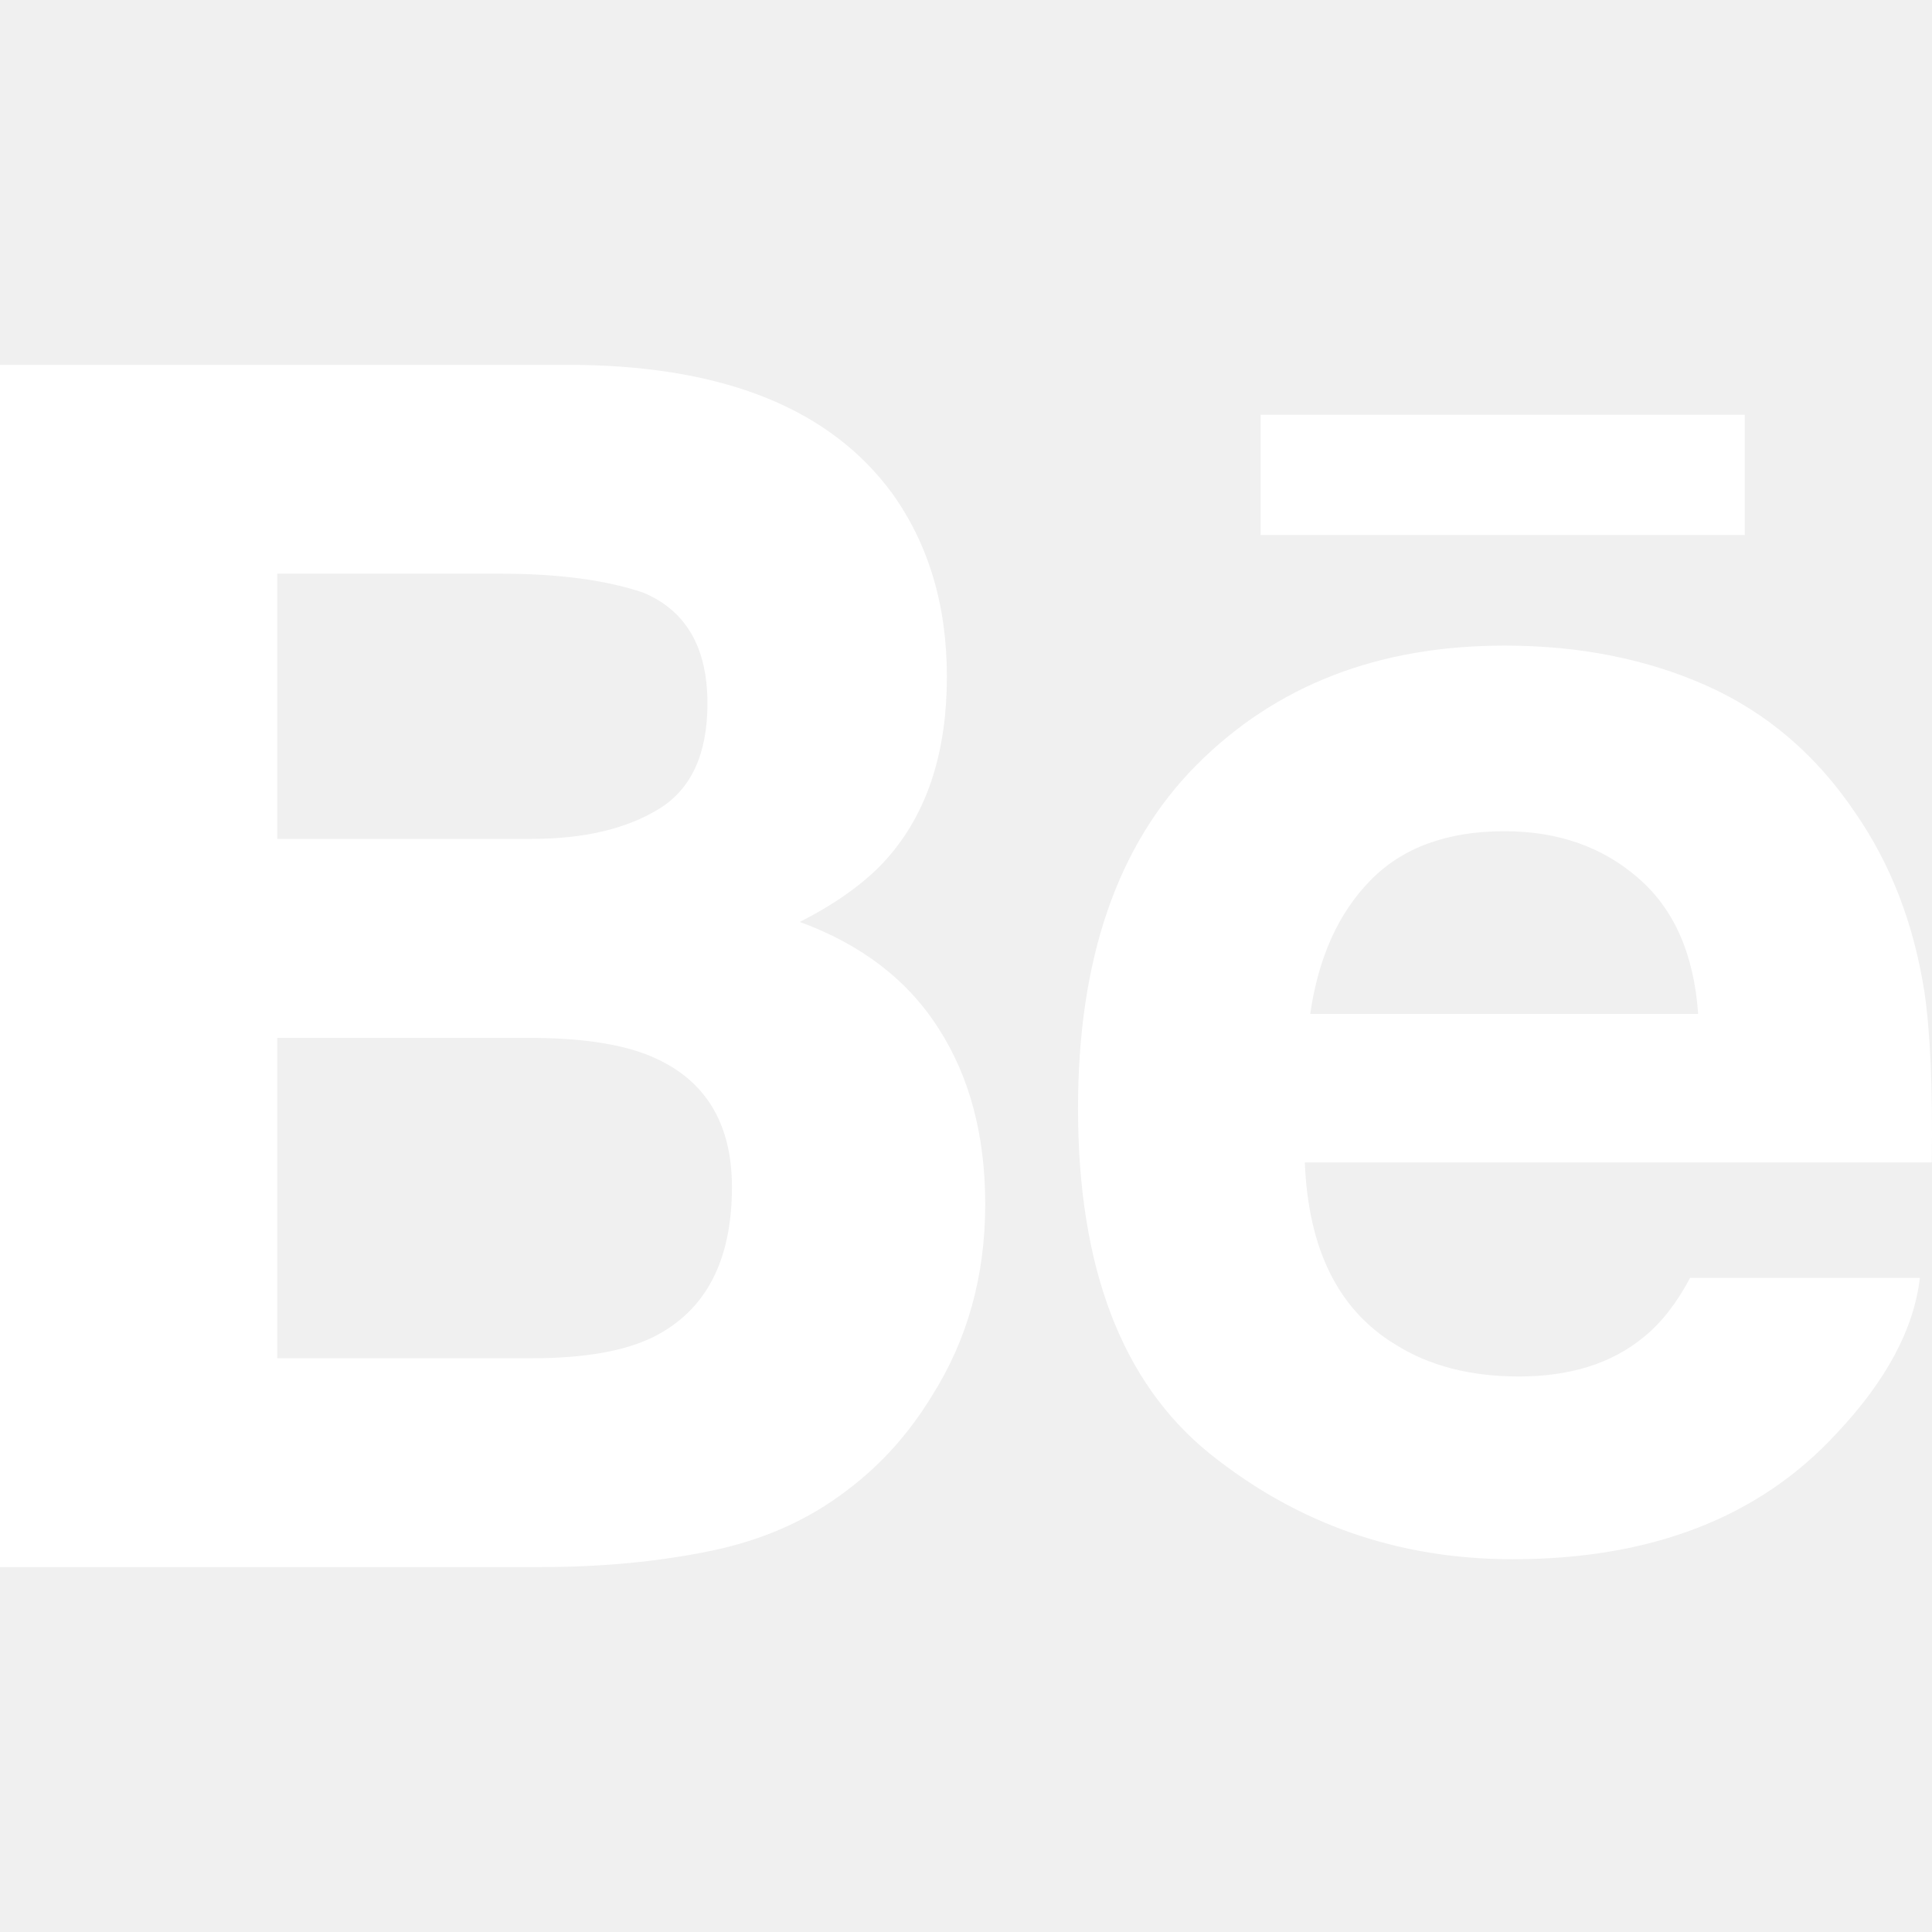
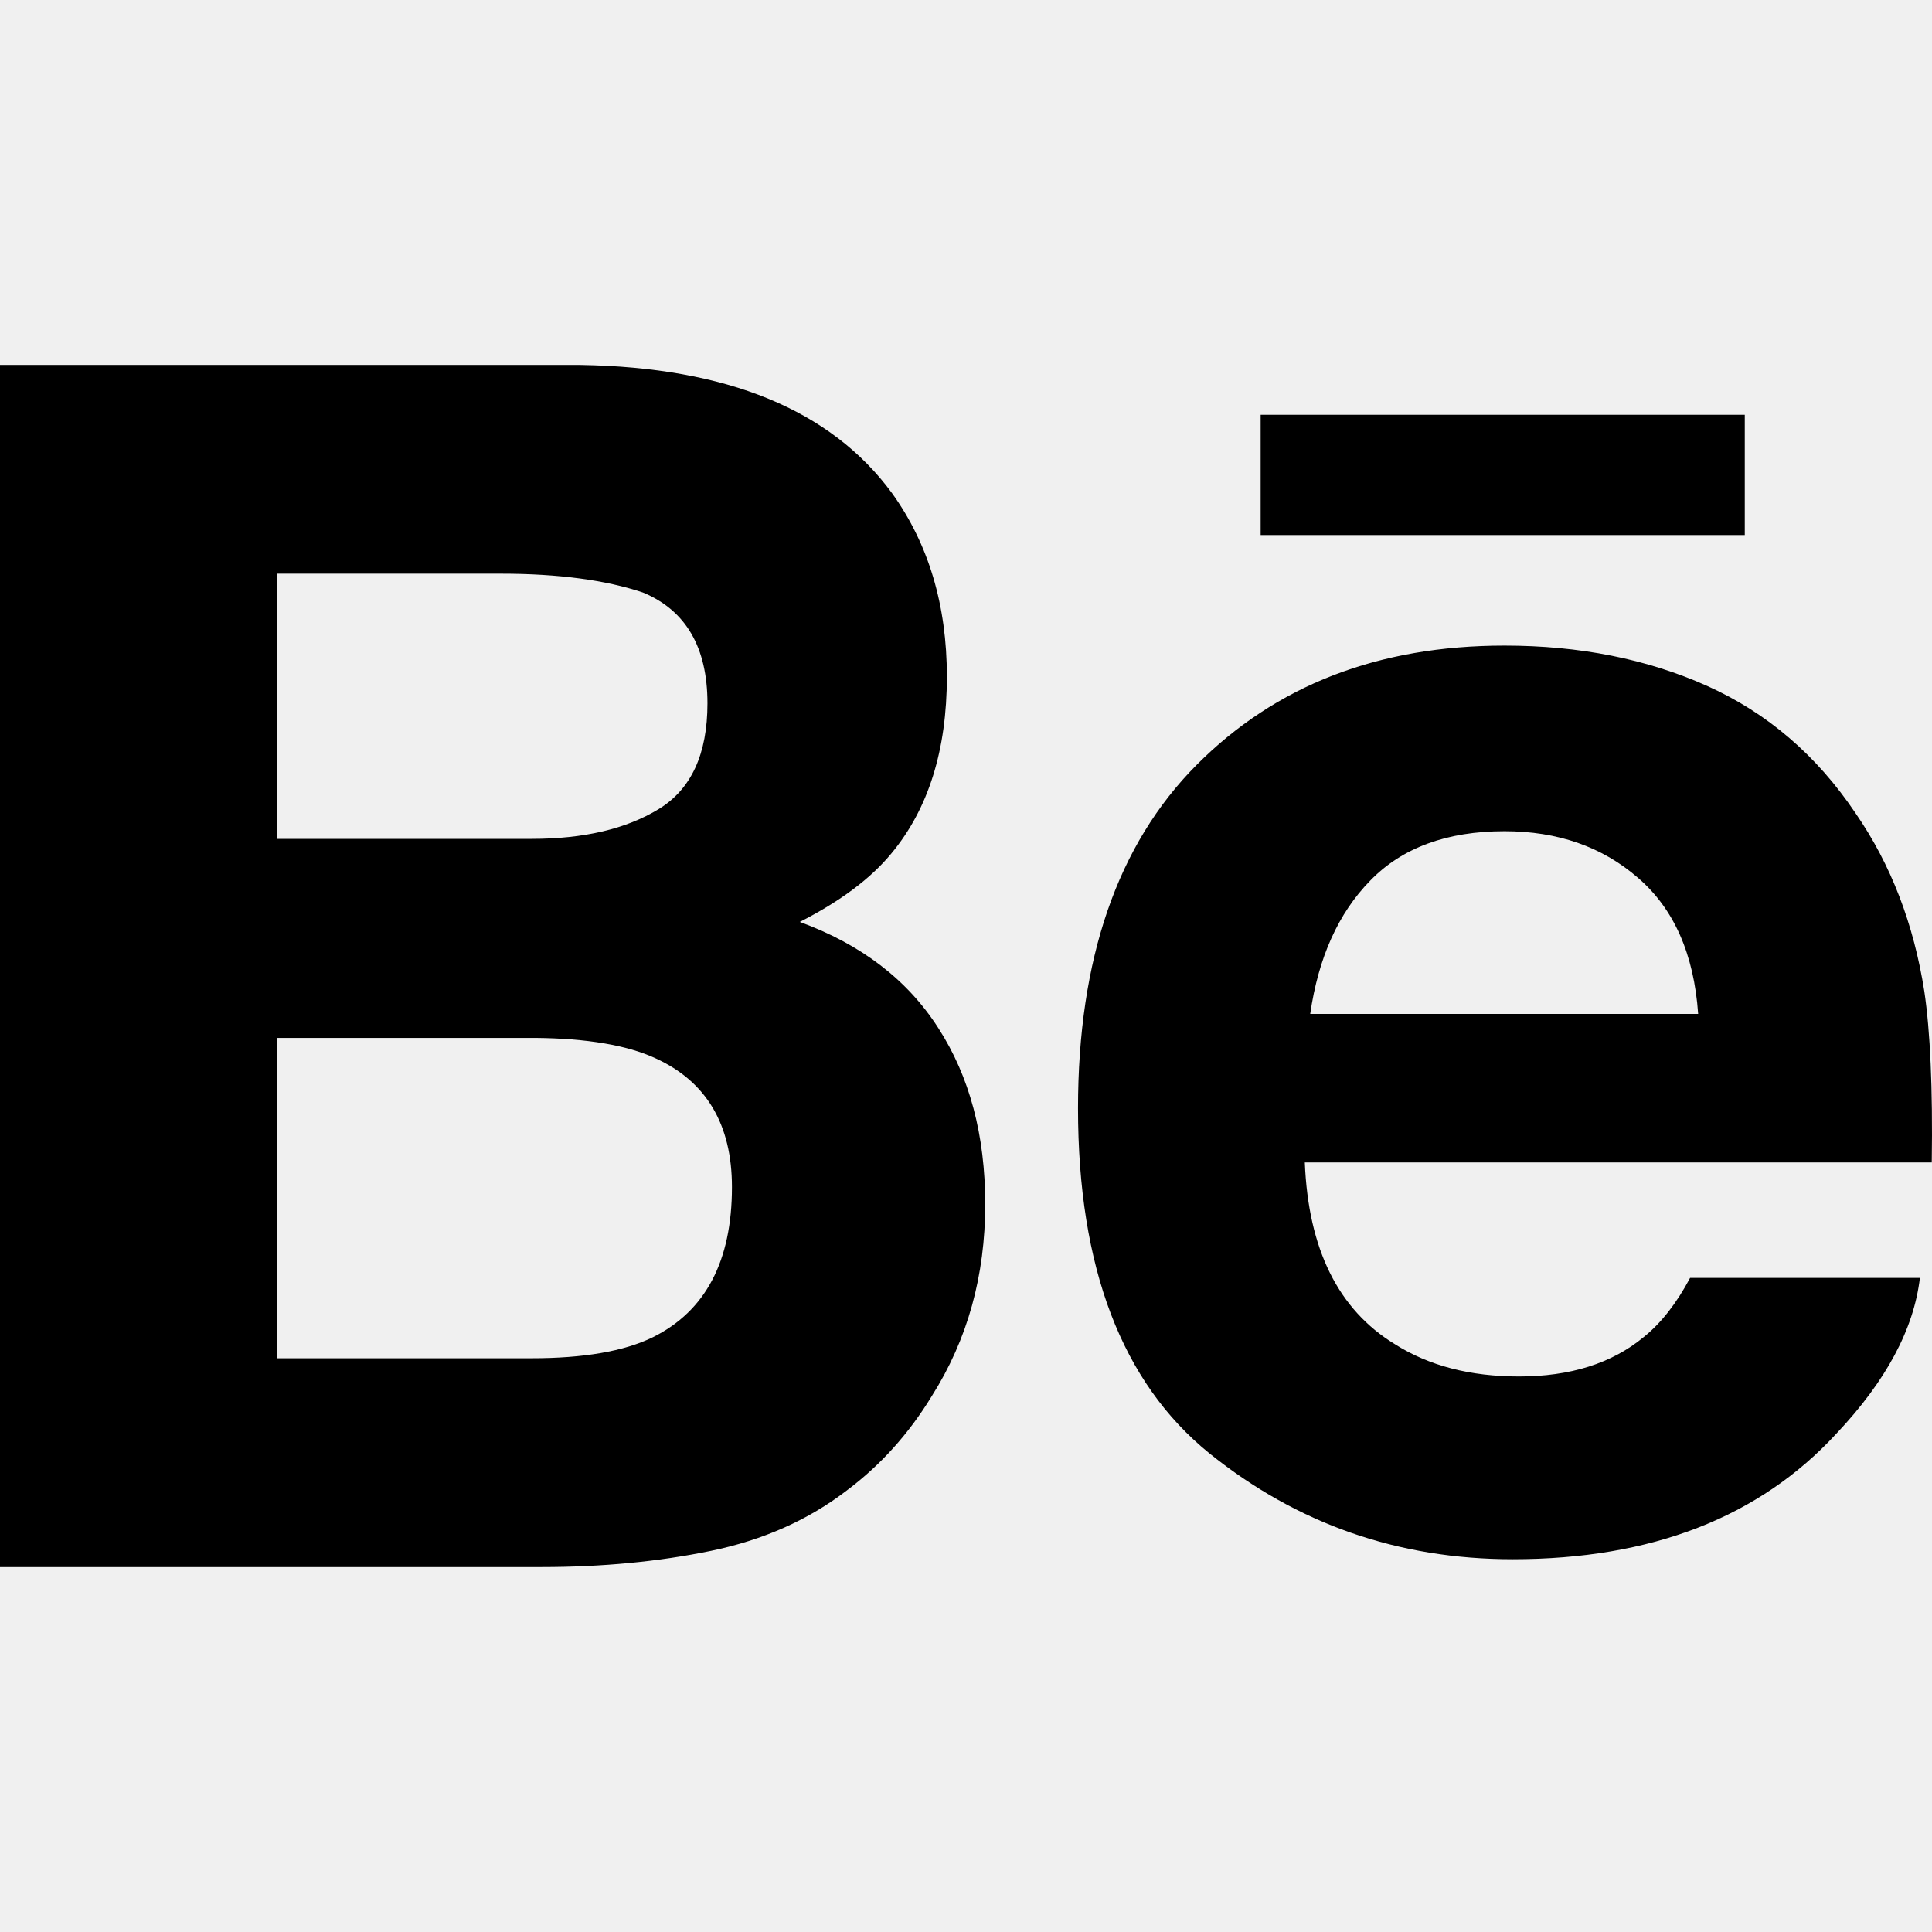
<svg xmlns="http://www.w3.org/2000/svg" version="1.1" id="Capa_1" x="0px" y="0px" width="512px" height="512px" viewBox="0 0 430.123 430.123" style="enable-background:new 0 0 430.123 430.123;" xml:space="preserve">
  <g>
-     <path id="Behance" d="M388.432,119.12H280.659V92.35h107.782v26.77H388.432z M208.912,228.895   c6.954,10.771,10.429,23.849,10.429,39.203c0,15.878-3.918,30.122-11.889,42.704c-5.071,8.326-11.367,15.359-18.932,21.021   c-8.52,6.548-18.607,11.038-30.203,13.437c-11.633,2.403-24.224,3.617-37.787,3.617H0V81.247h129.25   c32.579,0.53,55.676,9.969,69.315,28.506c8.184,11.369,12.239,25.011,12.239,40.868c0,16.362-4.104,29.454-12.368,39.401   c-4.597,5.577-11.388,10.65-20.378,15.229C191.675,210.236,202.007,218.086,208.912,228.895z M61.722,186.76h56.632   c11.638,0,21.046-2.212,28.292-6.634c7.241-4.415,10.854-12.263,10.854-23.531c0-12.449-4.784-20.712-14.375-24.689   c-8.244-2.763-18.792-4.186-31.591-4.186H61.722V186.76z M162.953,264.275c0-13.902-5.682-23.513-17.023-28.67   c-6.342-2.931-15.29-4.429-26.763-4.536H61.722v71.322h56.556c11.619,0,20.612-1.521,27.102-4.694   C157.084,291.863,162.953,280.76,162.953,264.275z M428.419,220.736c1.302,8.756,1.891,21.46,1.652,38.065H290.493   c0.77,19.266,7.421,32.739,20.035,40.449c7.607,4.835,16.83,7.196,27.63,7.196c11.388,0,20.67-2.879,27.815-8.797   c3.893-3.137,7.327-7.565,10.296-13.152h51.16c-1.34,11.379-7.5,22.92-18.57,34.648c-17.151,18.641-41.205,27.988-72.097,27.988   c-25.52,0-48.011-7.883-67.533-23.592C249.772,307.777,240,282.211,240,246.746c0-33.257,8.773-58.712,26.378-76.43   c17.67-17.751,40.474-26.586,68.583-26.586c16.661,0,31.68,2.978,45.079,8.965c13.357,5.993,24.396,15.425,33.09,28.388   C420.998,192.499,426.058,205.699,428.419,220.736z M378.062,225.73c-0.938-13.322-5.386-23.405-13.395-30.296   c-7.943-6.91-17.866-10.379-29.706-10.379c-12.886,0-22.836,3.708-29.906,10.996c-7.118,7.273-11.547,17.161-13.362,29.68H378.062   L378.062,225.73z" fill="#FFFFFF" />
+     <path id="Behance" d="M388.432,119.12H280.659V92.35h107.782v26.77H388.432z M208.912,228.895   c6.954,10.771,10.429,23.849,10.429,39.203c0,15.878-3.918,30.122-11.889,42.704c-5.071,8.326-11.367,15.359-18.932,21.021   c-8.52,6.548-18.607,11.038-30.203,13.437c-11.633,2.403-24.224,3.617-37.787,3.617H0V81.247h129.25   c32.579,0.53,55.676,9.969,69.315,28.506c8.184,11.369,12.239,25.011,12.239,40.868c0,16.362-4.104,29.454-12.368,39.401   c-4.597,5.577-11.388,10.65-20.378,15.229C191.675,210.236,202.007,218.086,208.912,228.895z M61.722,186.76h56.632   c11.638,0,21.046-2.212,28.292-6.634c7.241-4.415,10.854-12.263,10.854-23.531c0-12.449-4.784-20.712-14.375-24.689   c-8.244-2.763-18.792-4.186-31.591-4.186H61.722V186.76z M162.953,264.275c0-13.902-5.682-23.513-17.023-28.67   c-6.342-2.931-15.29-4.429-26.763-4.536H61.722v71.322h56.556c11.619,0,20.612-1.521,27.102-4.694   C157.084,291.863,162.953,280.76,162.953,264.275z M428.419,220.736c1.302,8.756,1.891,21.46,1.652,38.065H290.493   c0.77,19.266,7.421,32.739,20.035,40.449c7.607,4.835,16.83,7.196,27.63,7.196c11.388,0,20.67-2.879,27.815-8.797   c3.893-3.137,7.327-7.565,10.296-13.152h51.16c-1.34,11.379-7.5,22.92-18.57,34.648c-17.151,18.641-41.205,27.988-72.097,27.988   c-25.52,0-48.011-7.883-67.533-23.592C249.772,307.777,240,282.211,240,246.746c0-33.257,8.773-58.712,26.378-76.43   c17.67-17.751,40.474-26.586,68.583-26.586c16.661,0,31.68,2.978,45.079,8.965c13.357,5.993,24.396,15.425,33.09,28.388   C420.998,192.499,426.058,205.699,428.419,220.736z M378.062,225.73c-0.938-13.322-5.386-23.405-13.395-30.296   c-7.943-6.91-17.866-10.379-29.706-10.379c-12.886,0-22.836,3.708-29.906,10.996c-7.118,7.273-11.547,17.161-13.362,29.68H378.062   L378.062,225.73z" fill="#000" />
  </g>
  <g>
</g>
  <g>
</g>
  <g>
</g>
  <g>
</g>
  <g>
</g>
  <g>
</g>
  <g>
</g>
  <g>
</g>
  <g>
</g>
  <g>
</g>
  <g>
</g>
  <g>
</g>
  <g>
</g>
  <g>
</g>
  <g>
</g>
</svg>
